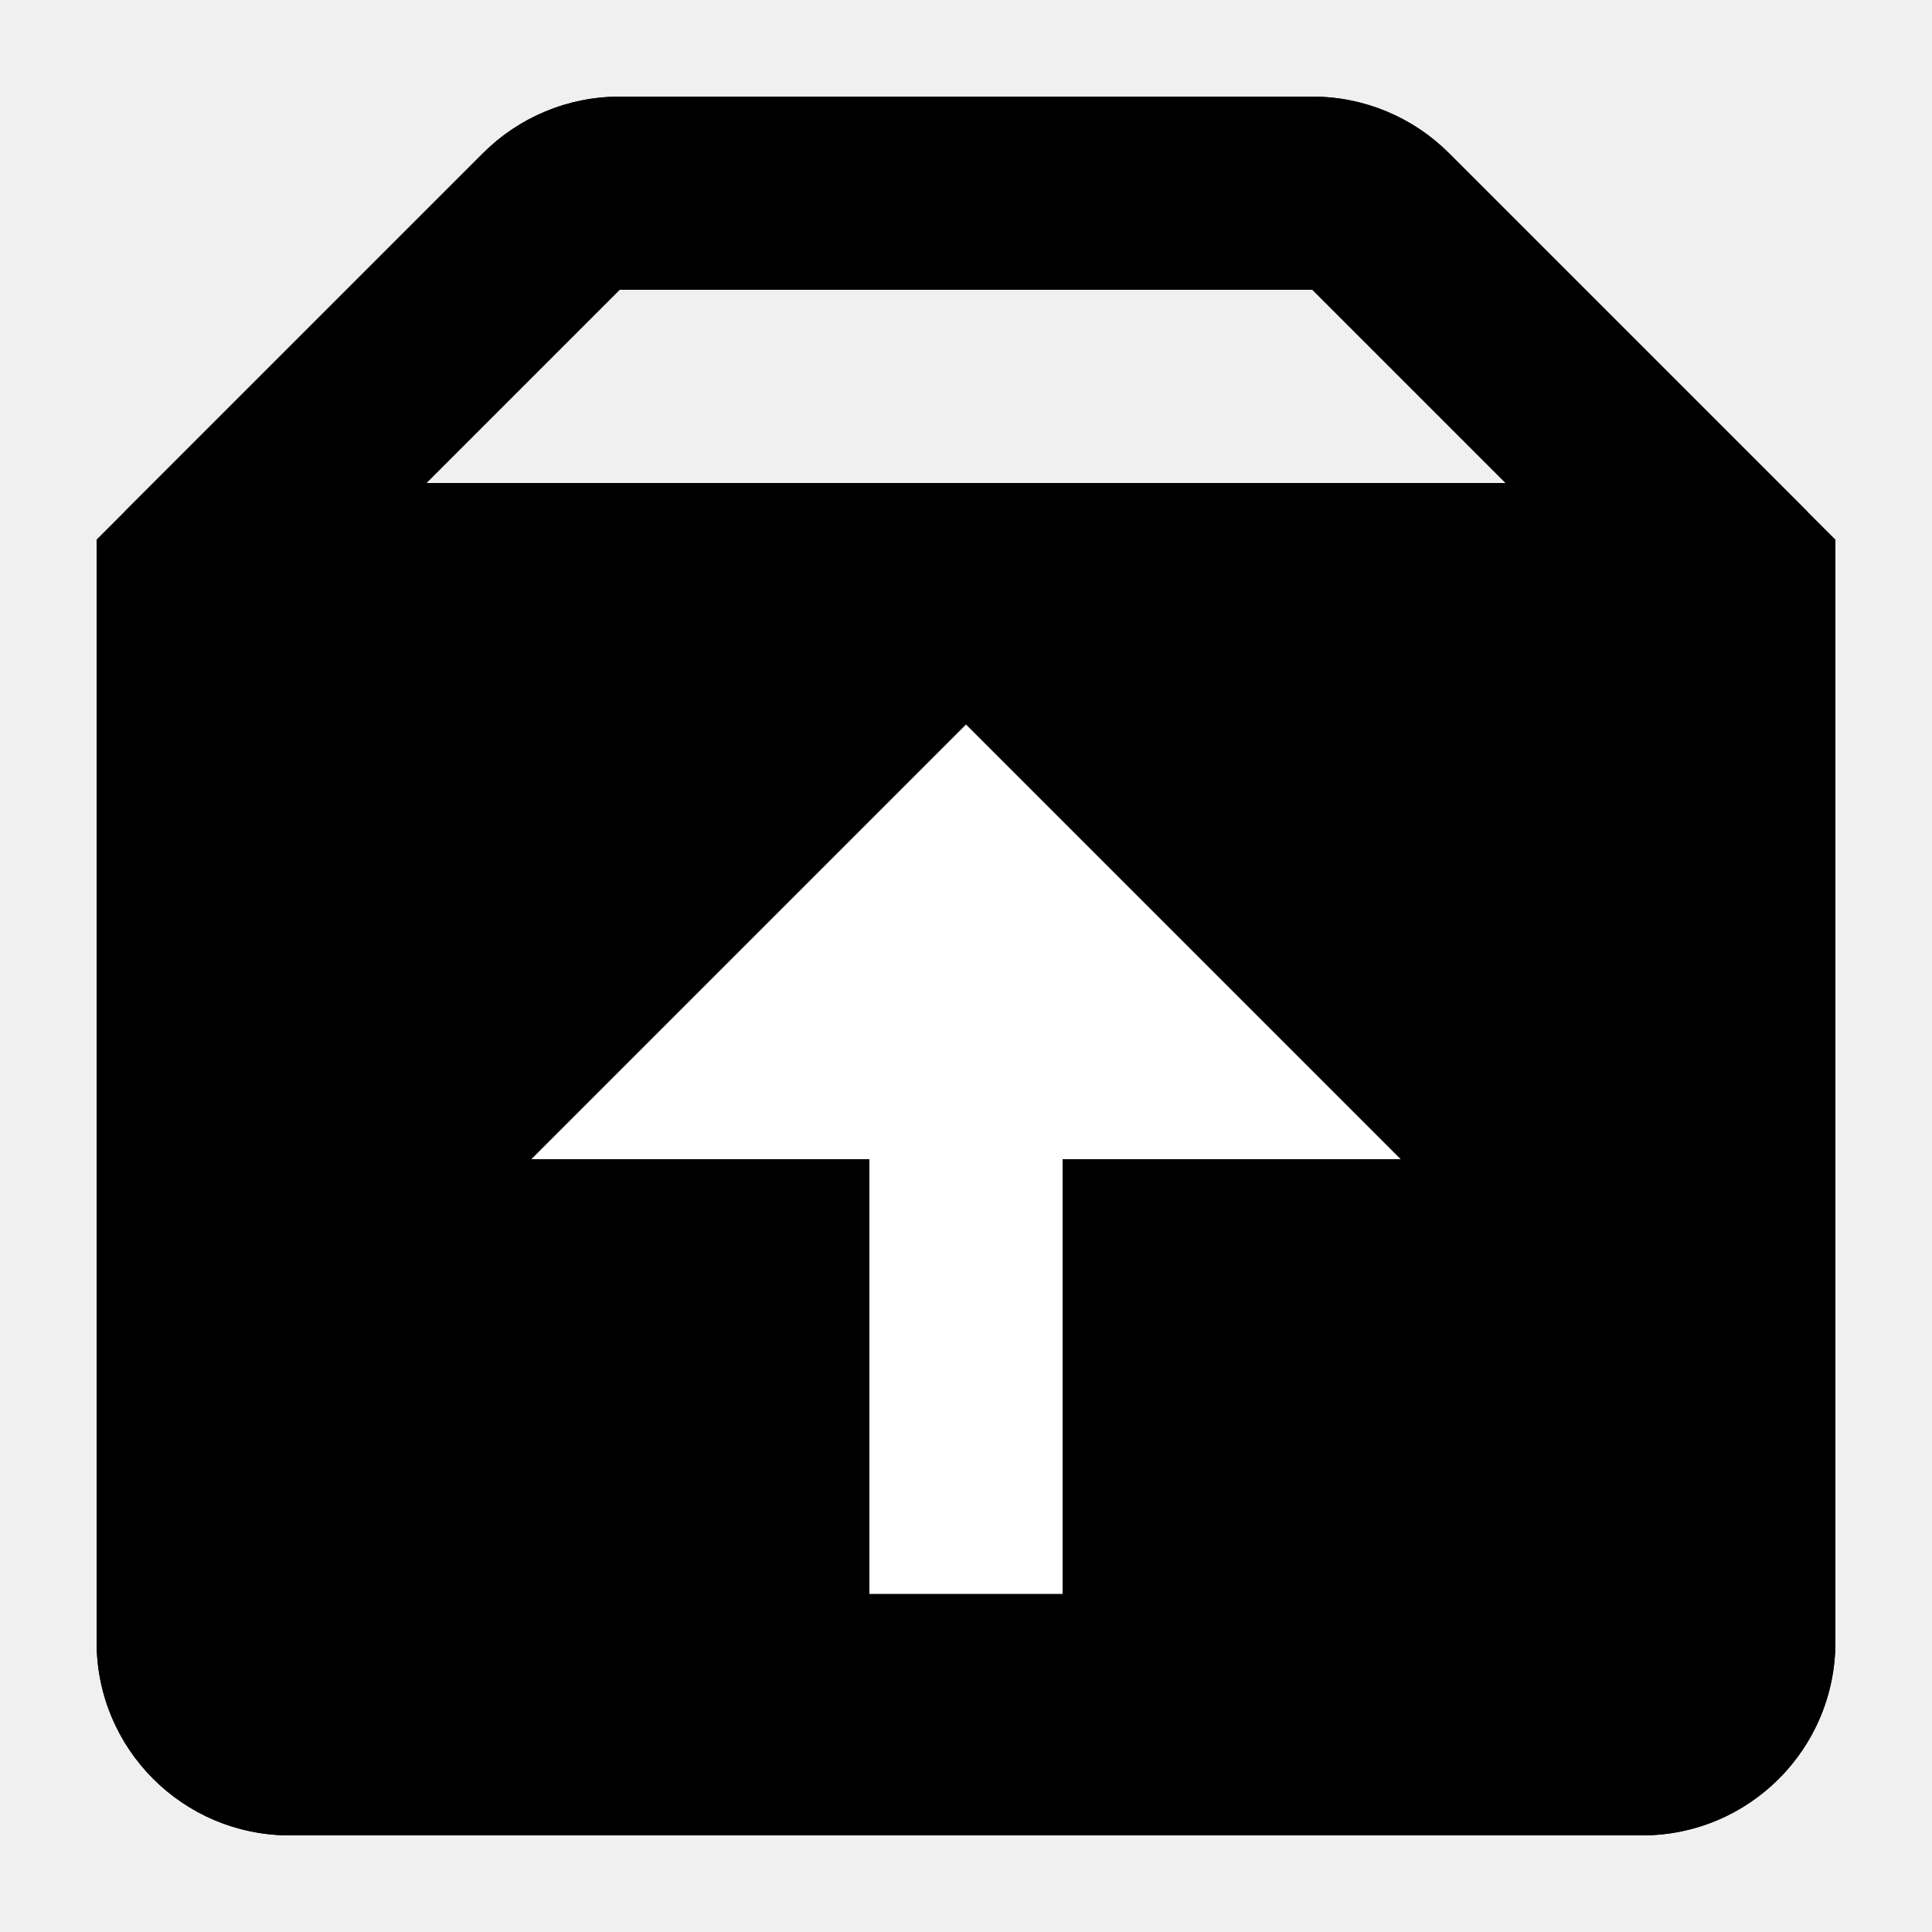
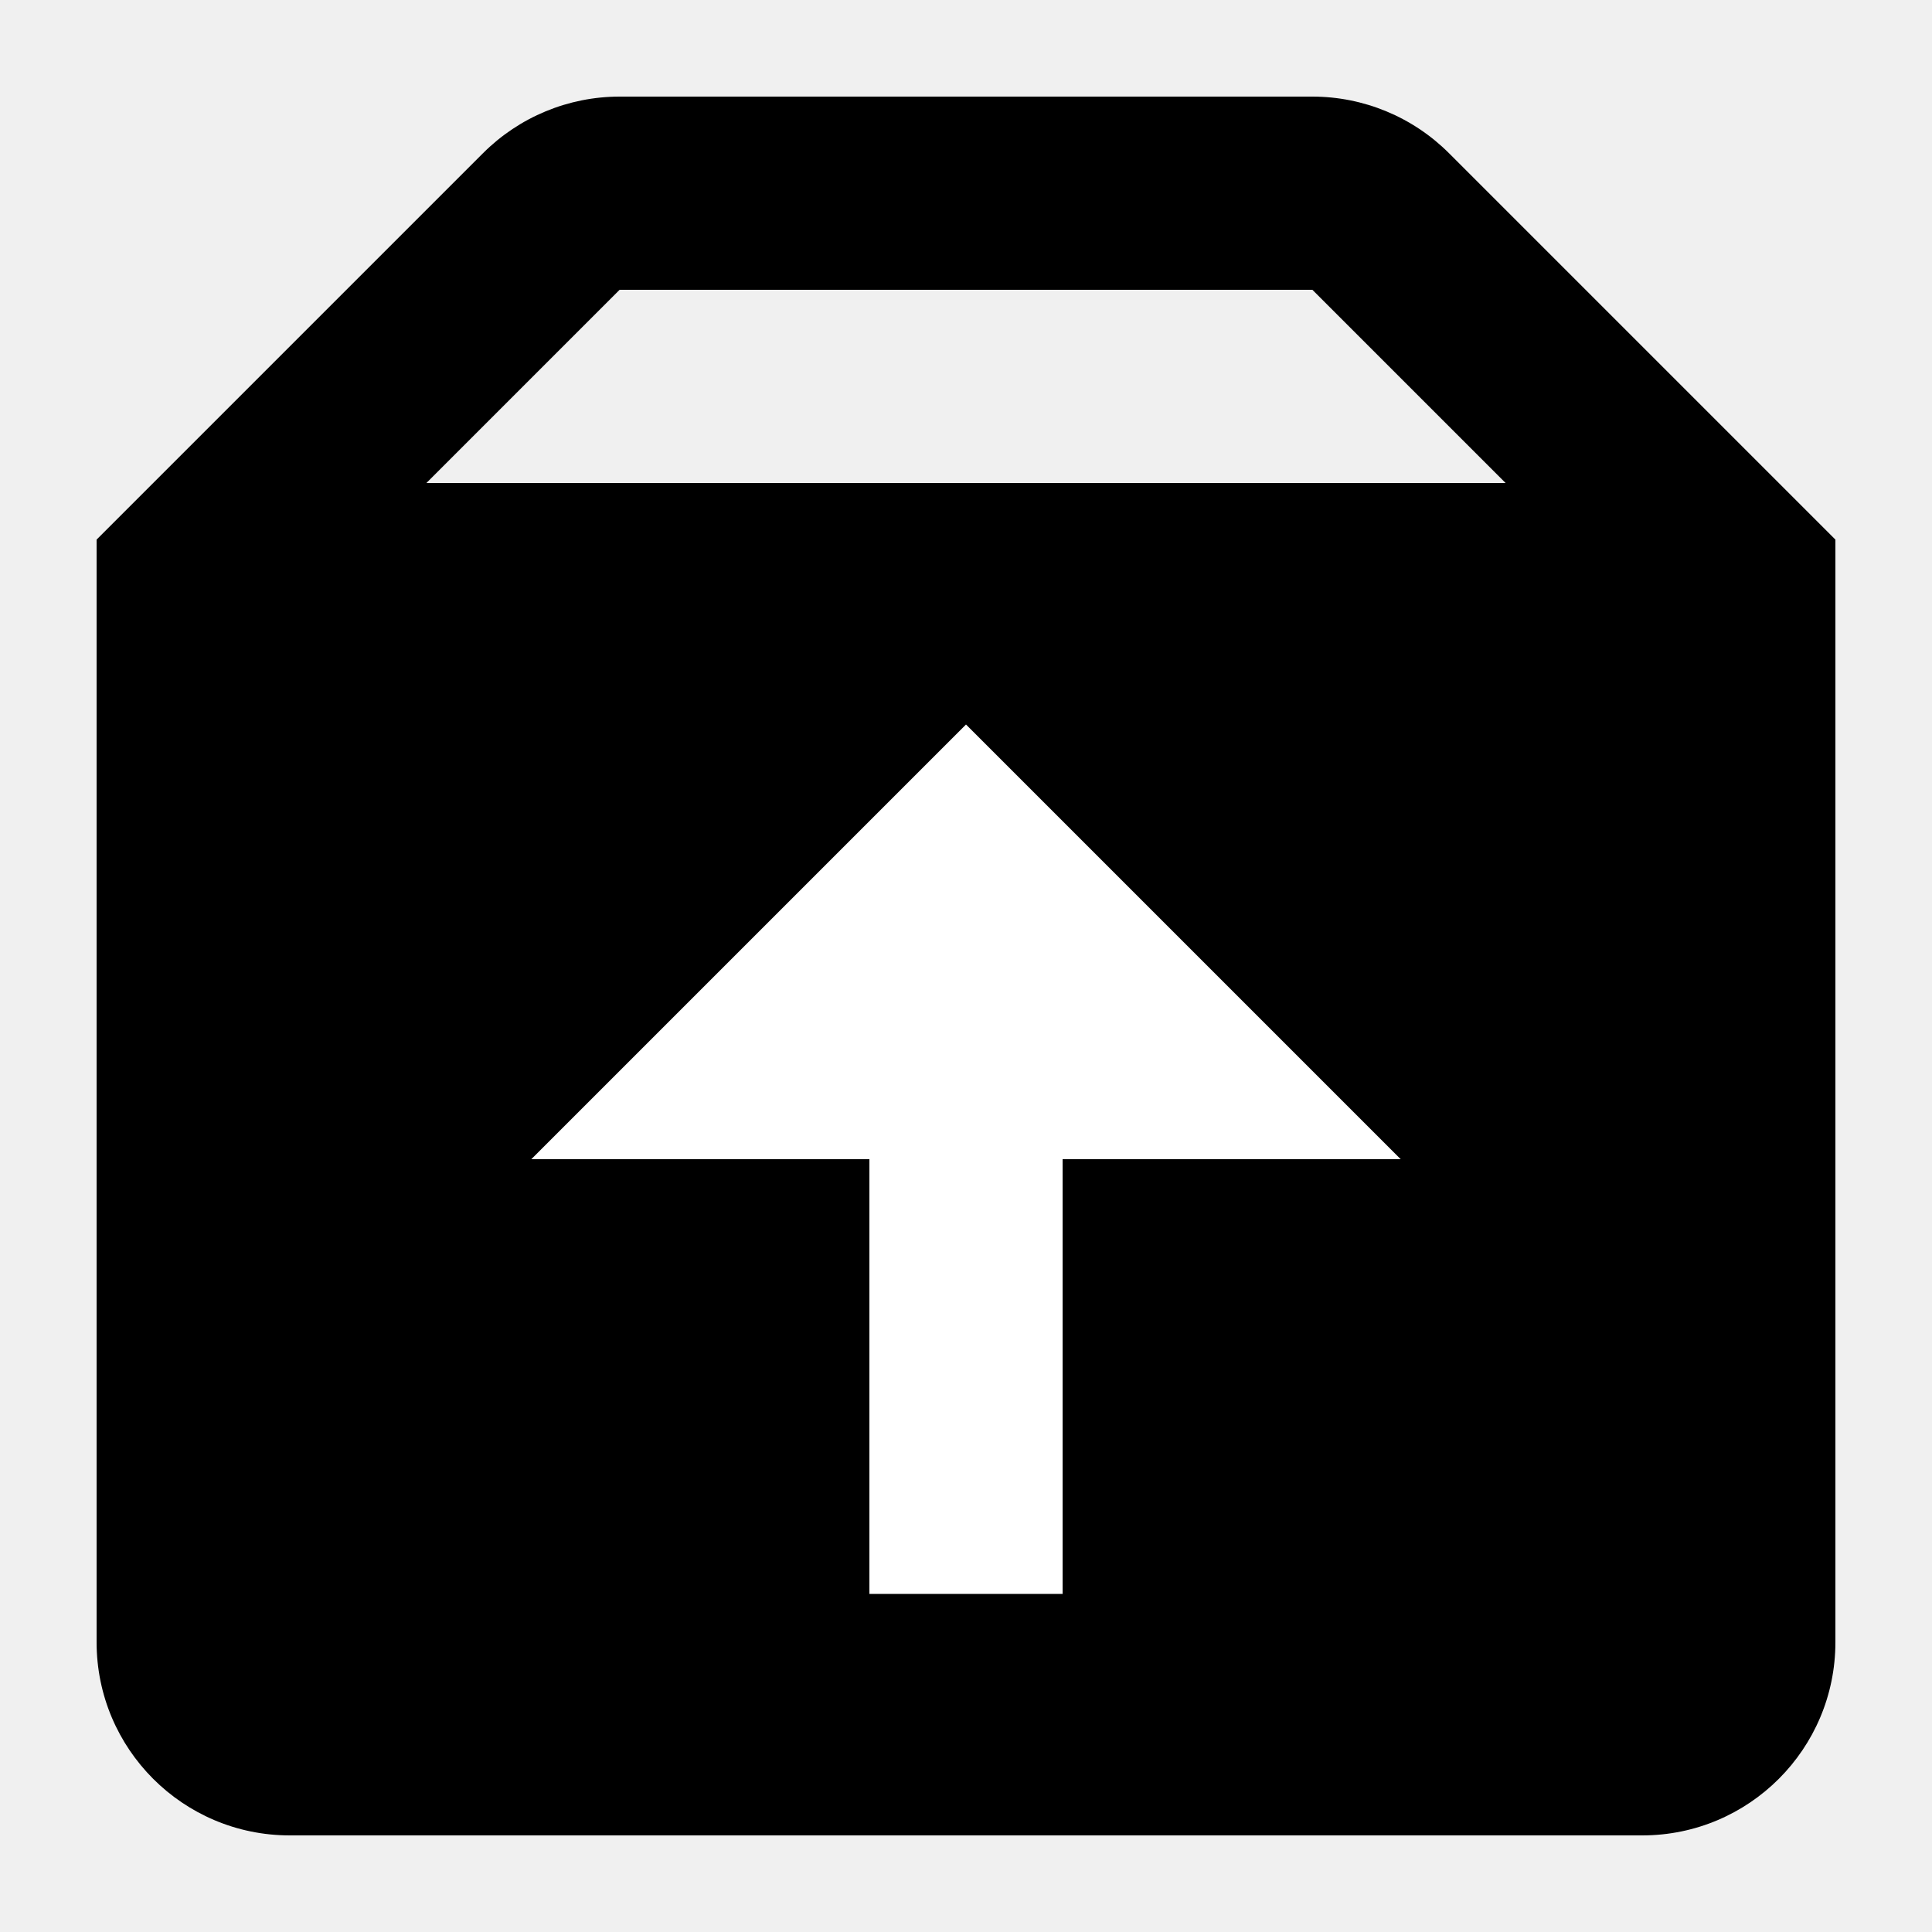
<svg xmlns="http://www.w3.org/2000/svg" width="20" height="20" viewBox="0 0 20 20" fill="none">
-   <path d="M3 18C2.448 18 2 17.552 2 17V6H18V17C18 17.552 17.552 18 17 18H3Z" fill="black" />
-   <path d="M2 6V17C2 17.552 2.448 18 3 18H17C17.552 18 18 17.552 18 17V6M2 6L5.707 2.293C5.895 2.105 6.149 2 6.414 2H13.586C13.851 2 14.105 2.105 14.293 2.293L18 6M2 6H18" stroke="black" stroke-width="2" />
-   <path d="M3 18C2.448 18 2 17.552 2 17V6H18V17C18 17.552 17.552 18 17 18H3Z" fill="black" />
-   <path d="M17 7H3V17H17V7ZM4.414 5H15.586L13.586 3H6.414L4.414 5ZM19 17C19 18.105 18.105 19 17 19H3C1.895 19 1 18.105 1 17V5.586L5 1.586C5.375 1.211 5.884 1 6.414 1H13.586C14.116 1 14.625 1.211 15 1.586L19 5.586V17Z" fill="black" />
+   <path d="M4.414 5H15.586L13.586 3H6.414L4.414 5ZM19 17C19 18.105 18.105 19 17 19H3C1.895 19 1 18.105 1 17V5.586L5 1.586C5.375 1.211 5.884 1 6.414 1H13.586C14.116 1 14.625 1.211 15 1.586L19 5.586V17Z" fill="black" />
  <path d="M14.5 12H11V16.5H9V12H5.5L10 7.5L14.5 12Z" fill="white" />
</svg>
